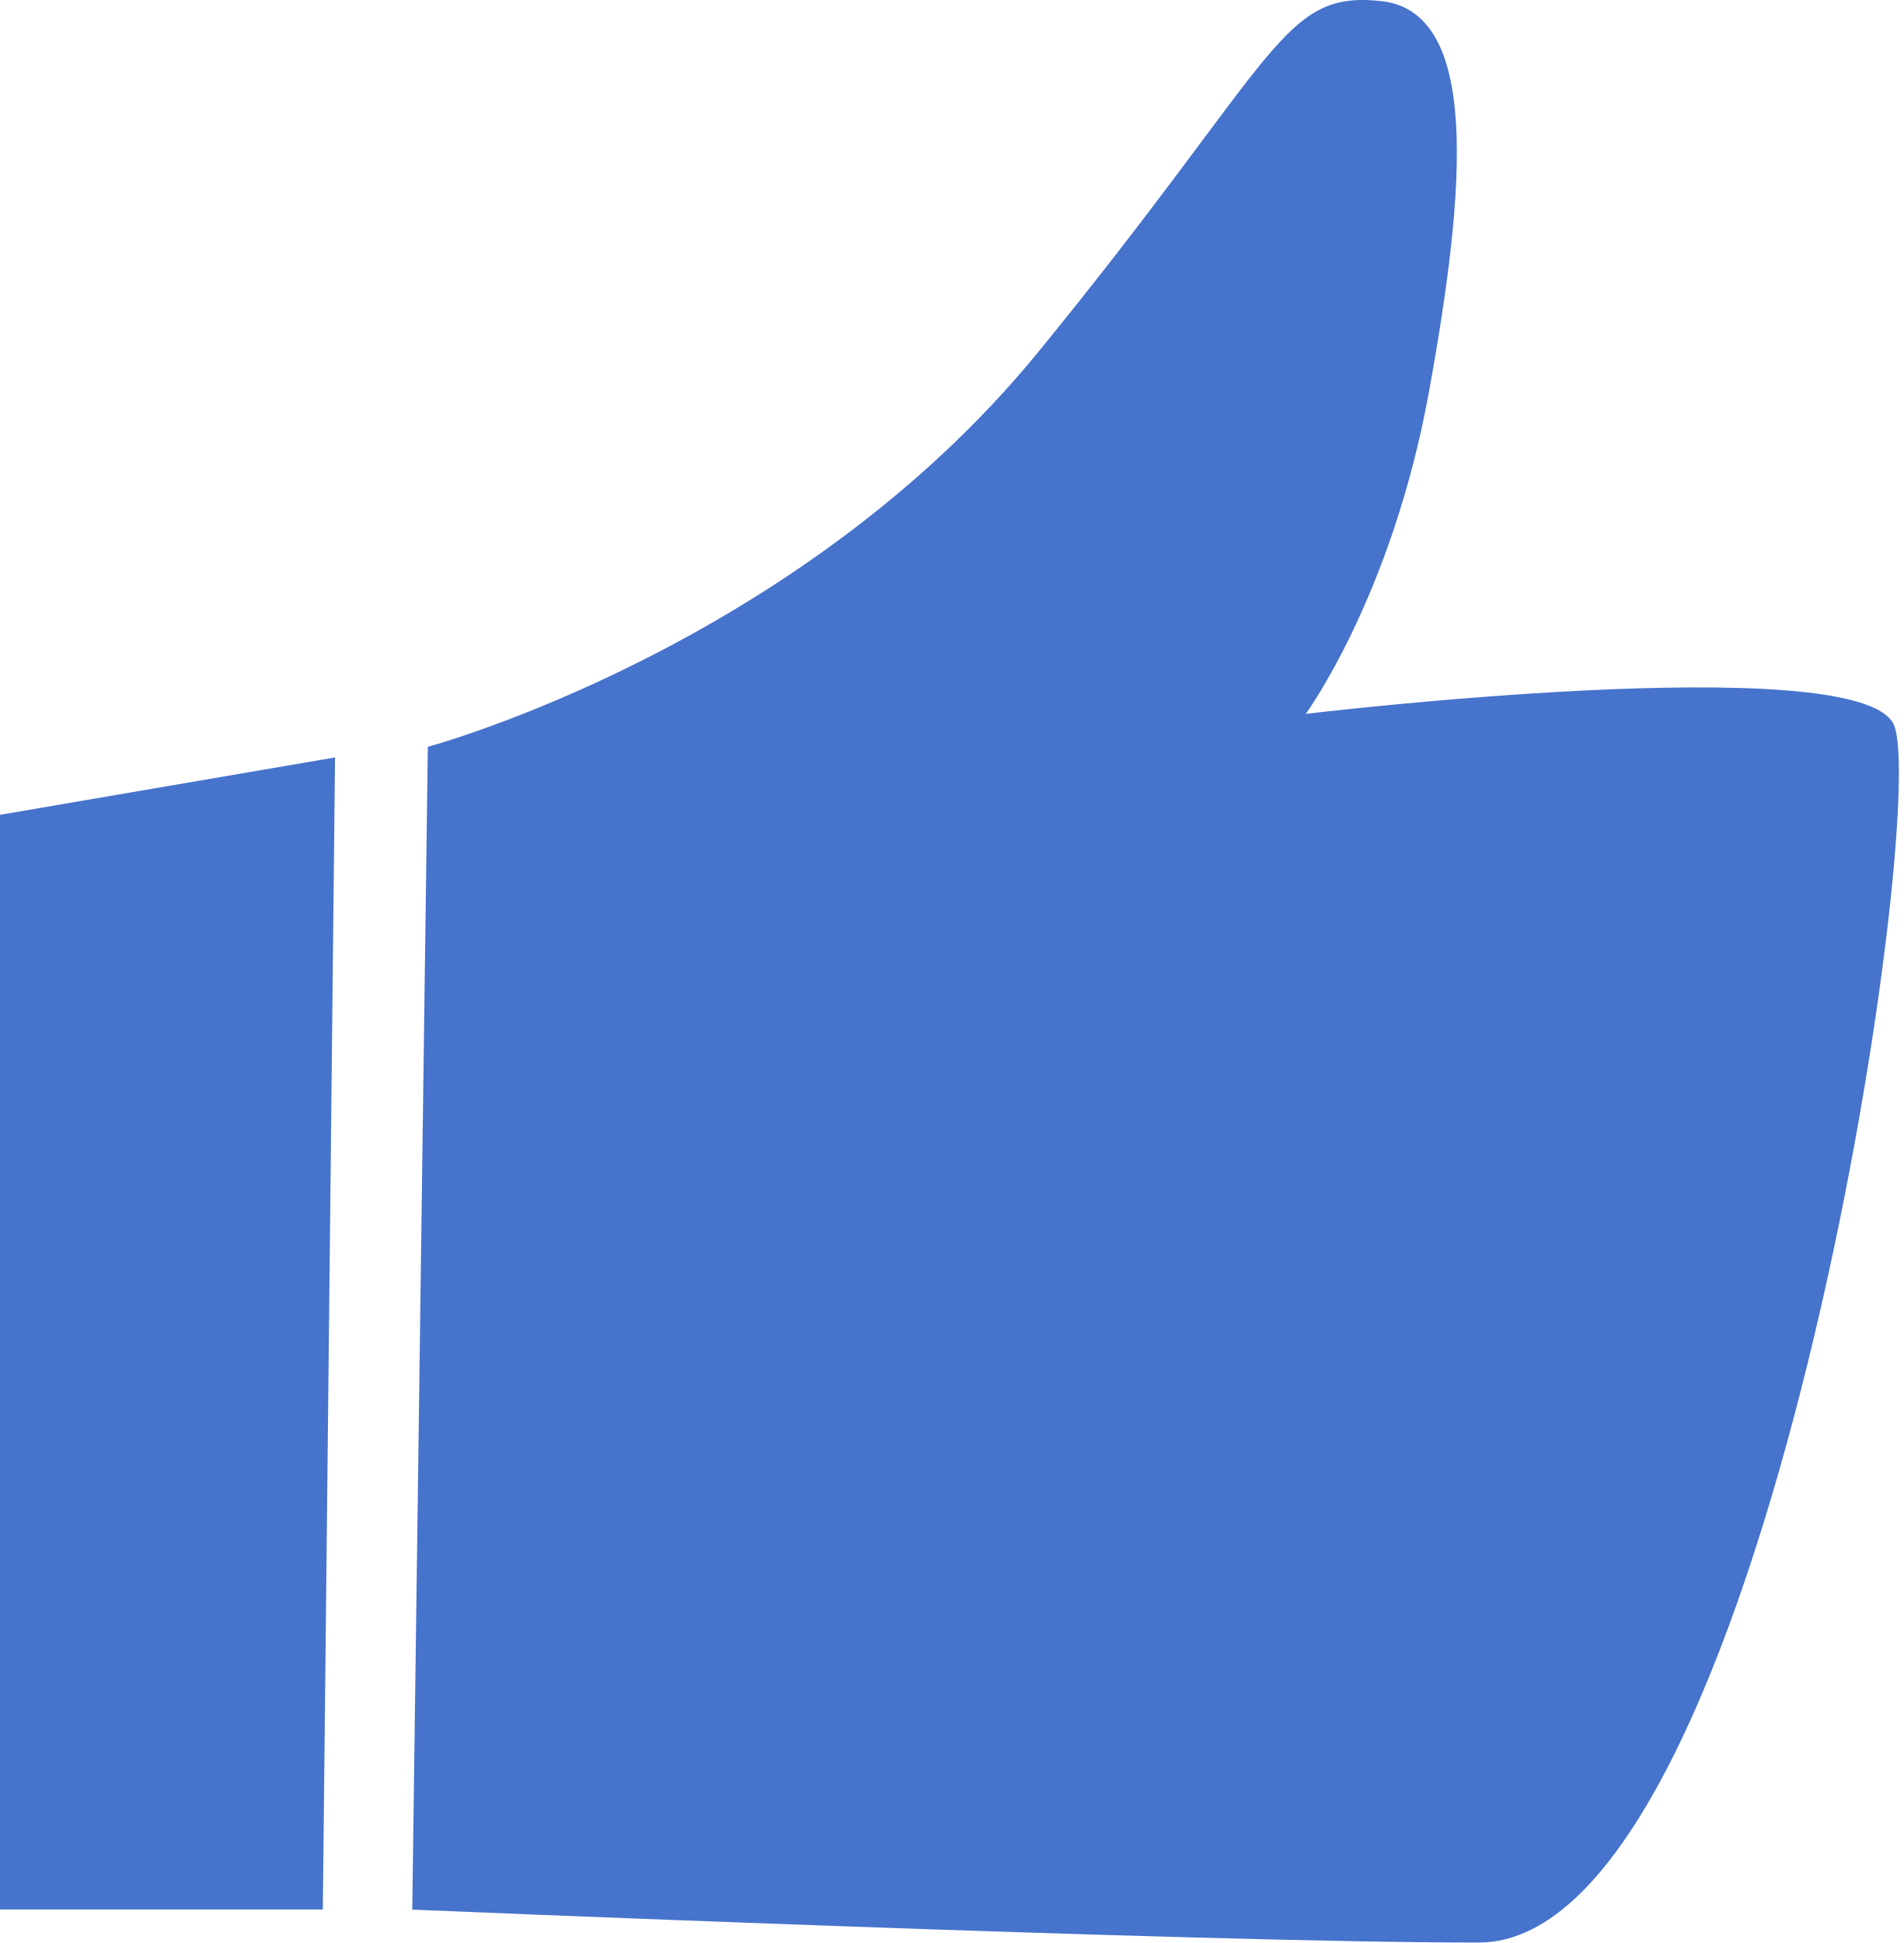
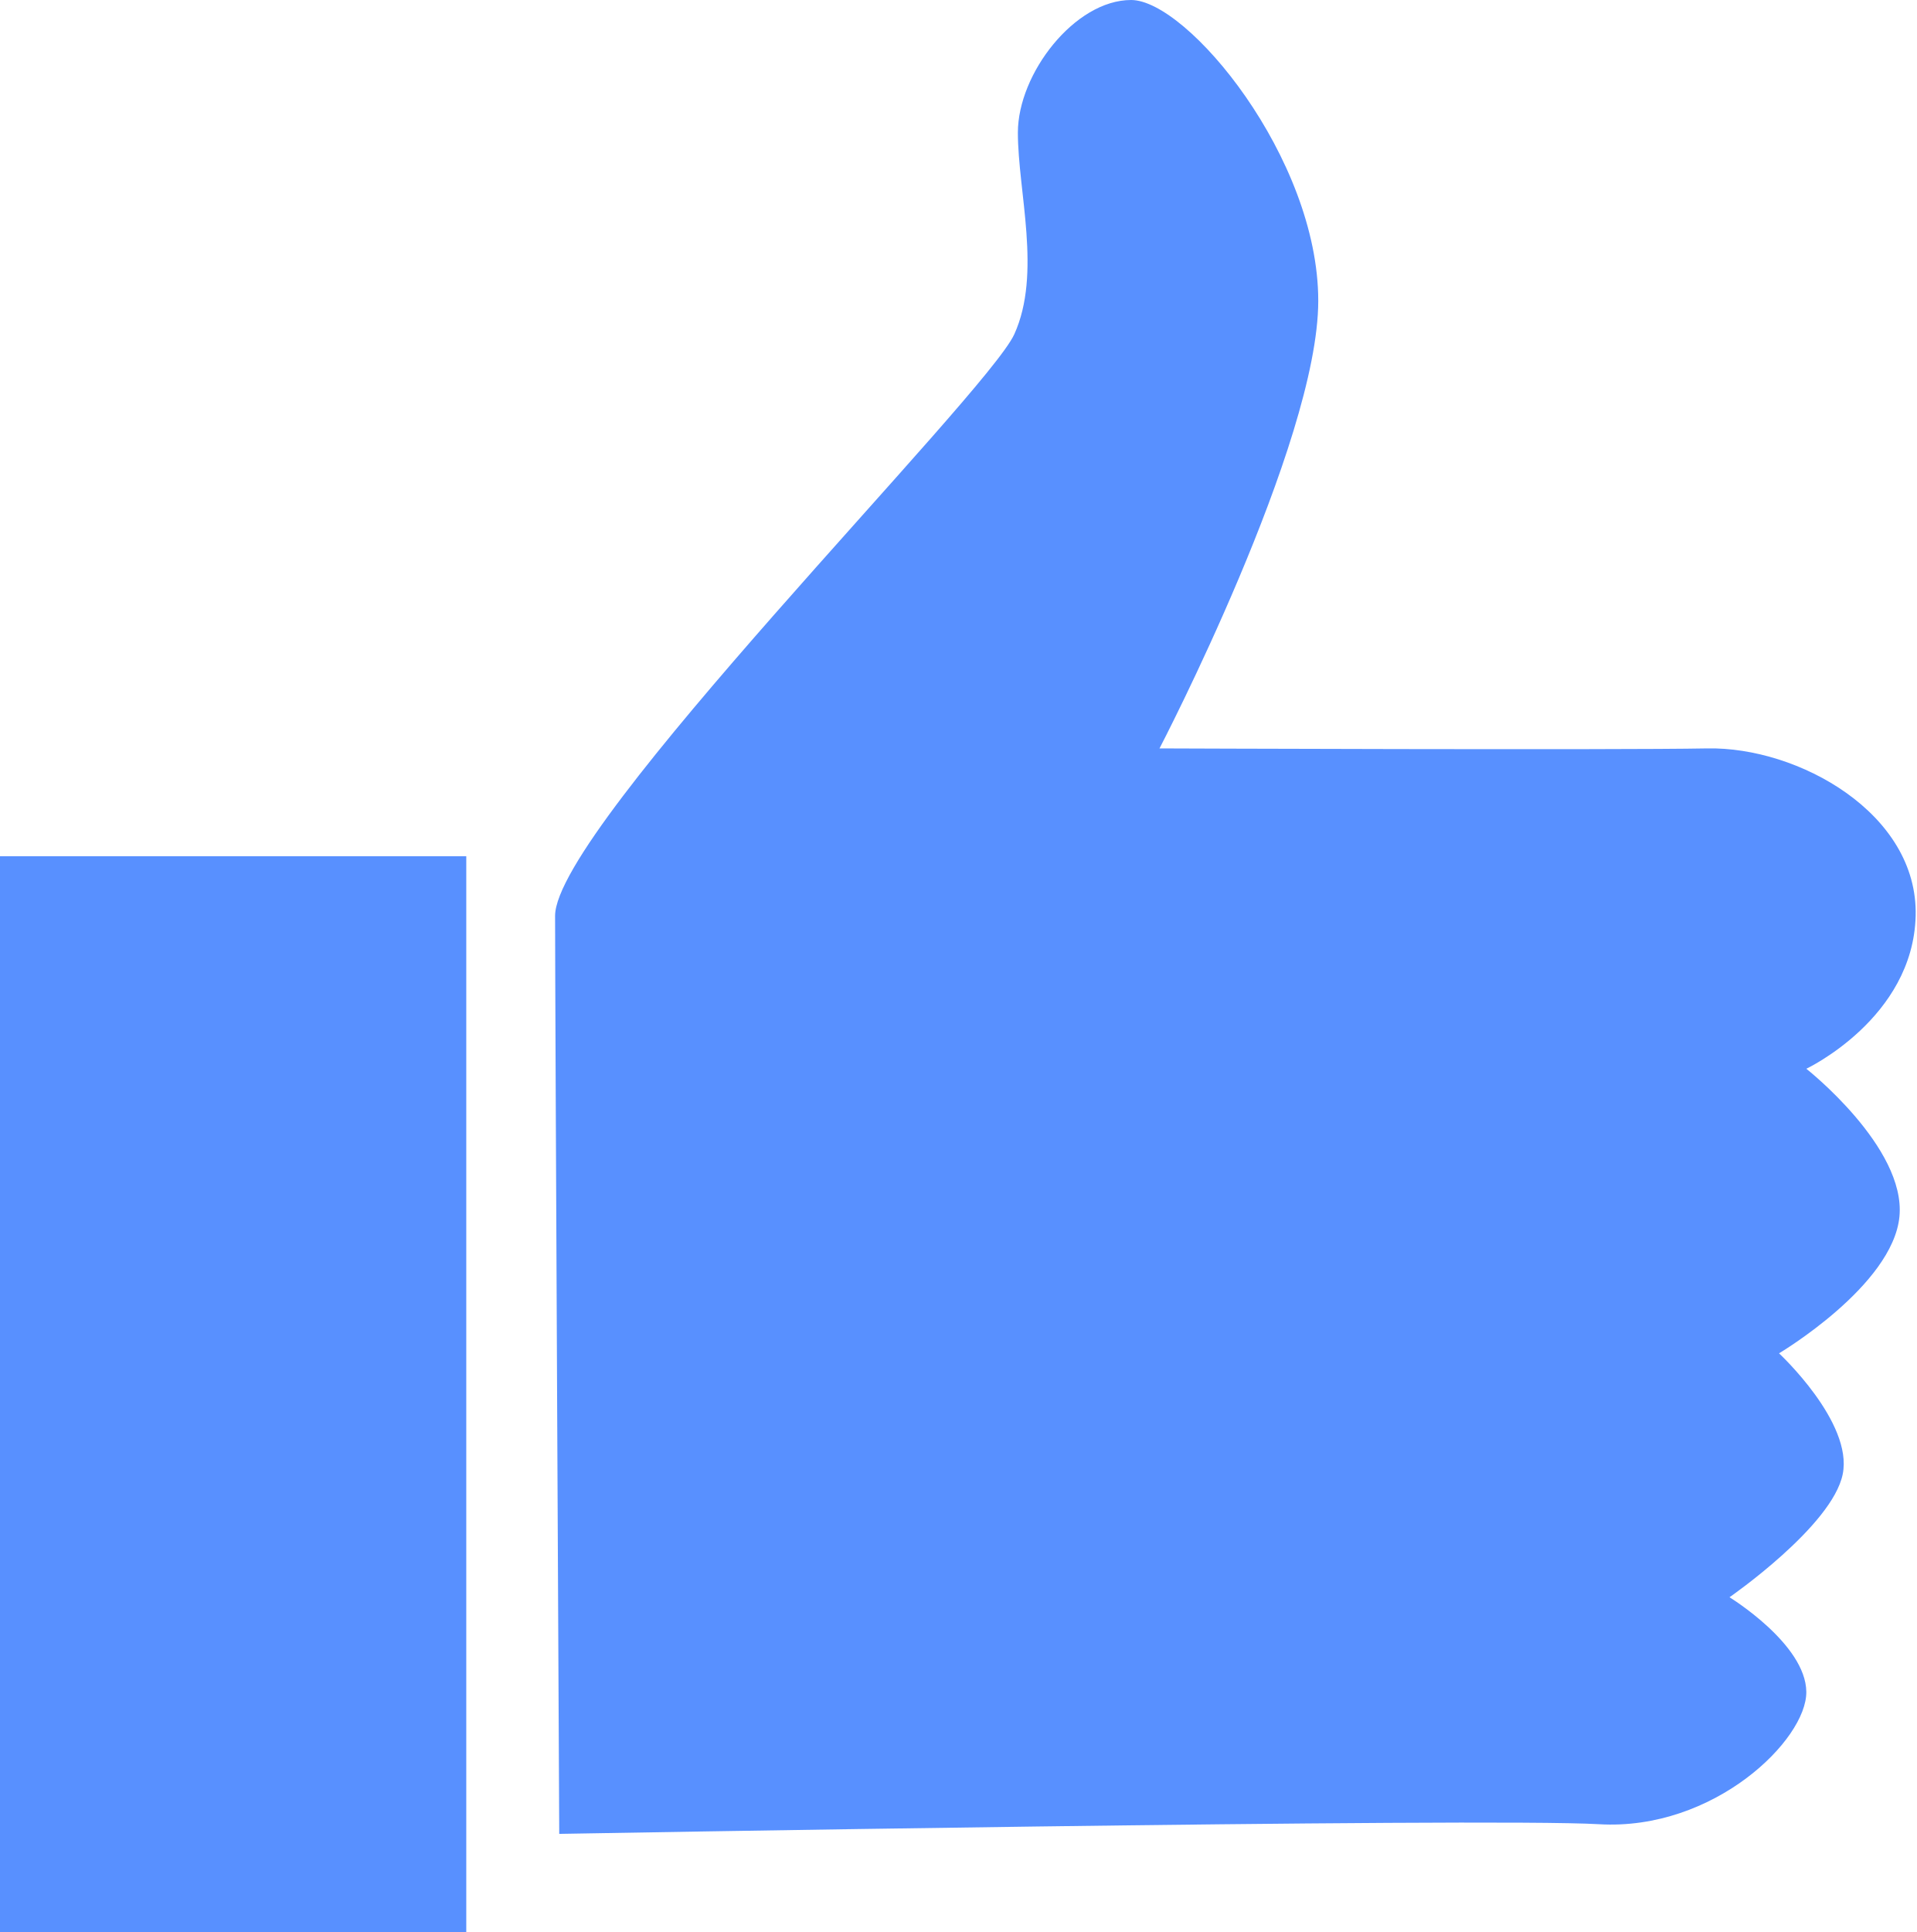
- <svg xmlns="http://www.w3.org/2000/svg" width="98px" height="100px" viewBox="0 0 98 100" version="1.1">
+ <svg xmlns="http://www.w3.org/2000/svg" width="127px" height="128px" viewBox="0 0 127 128" version="1.1">
  <defs />
  <g id="Page-1" stroke="none" stroke-width="1" fill="none" fill-rule="evenodd">
-     <g id="likehas" fill="#4673CC">
-       <polygon id="Path-11" points="1.1274783e-14 41.936 1.1274783e-14 98.276 16.616 98.276 17.244 38.983" />
-       <path d="M22.021,38.435 L21.22,98.282 C21.22,98.282 61.34,99.977 76.109,99.977 C90.878,99.977 99.434,41.151 97.456,37.254 C95.479,33.357 67.209,36.74 67.209,36.74 C67.209,36.74 71.637,30.697 73.547,20.179 C75.457,9.661 76.188,0.583 71.064,0.052 C65.941,-0.479 65.885,2.87 53.455,18.098 C41.025,33.327 22.021,38.435 22.021,38.435 L22.021,38.435 Z" id="Path-12" />
+     <g id="likehas">
+       <path d="M1.471,126.545 L31.348,126.545" id="Path-56" />
+       <rect id="Rectangle-54" fill="#5890FF" x="0" y="56.727" width="30.897" height="71.273" />
+       <path d="M37.057,121.499 C37.057,121.499 98.342,120.411 105.957,120.859 C113.572,121.307 119.731,115.258 119.693,112.084 C119.654,108.91 114.603,105.822 114.603,105.822 C114.603,105.822 121.406,101.113 122.105,97.67 C122.804,94.228 117.885,89.661 117.885,89.661 C117.885,89.661 125.424,85.185 125.864,80.598 C126.303,76.011 119.693,70.808 119.693,70.808 C119.693,70.808 126.767,67.472 126.938,60.678 C127.109,53.884 119.142,49.467 113.132,49.584 C107.122,49.7 76.833,49.584 76.833,49.584 C76.833,49.584 87.352,29.388 87.352,19.928 C87.352,10.467 78.678,-1.80418428e-09 74.951,0 C71.224,1.80418169e-09 67.448,4.875 67.448,8.784 C67.448,12.693 69.037,18.126 67.21,22.146 C65.382,26.166 36.782,54.788 36.782,60.678 C36.782,66.567 37.057,121.499 37.057,121.499 Z" id="Path-57" fill="#5890FF" />
    </g>
  </g>
</svg>
